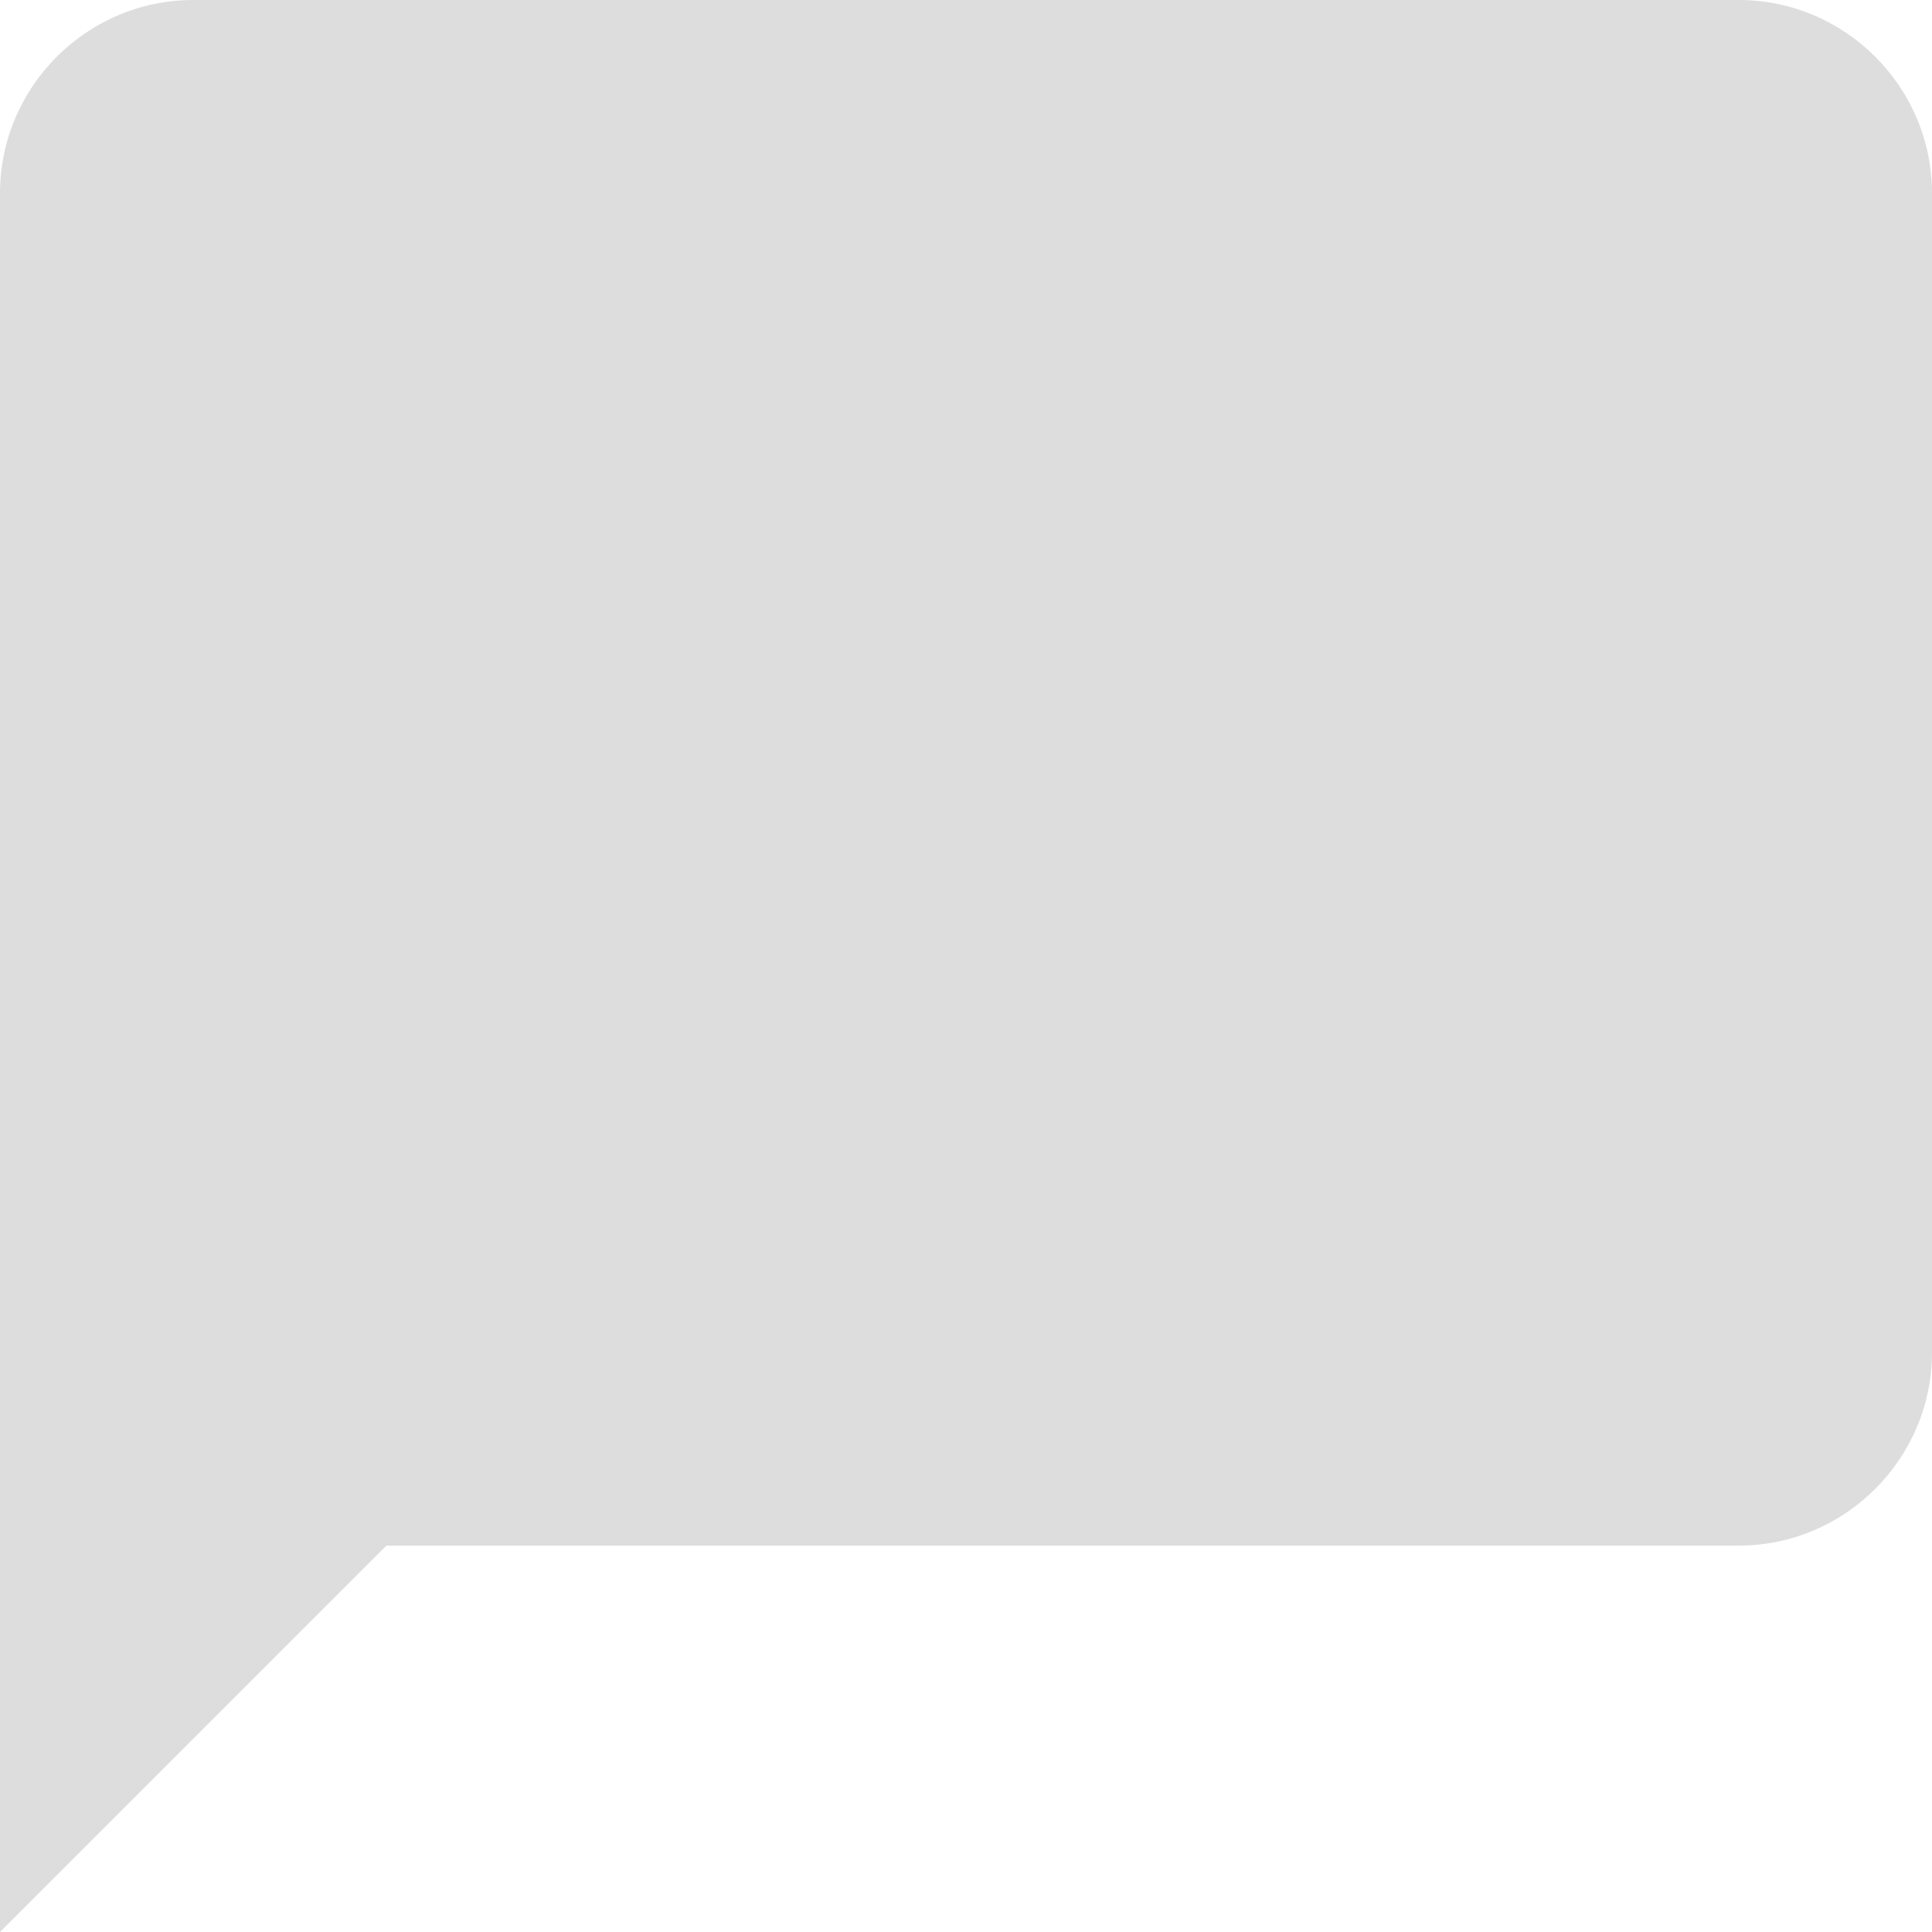
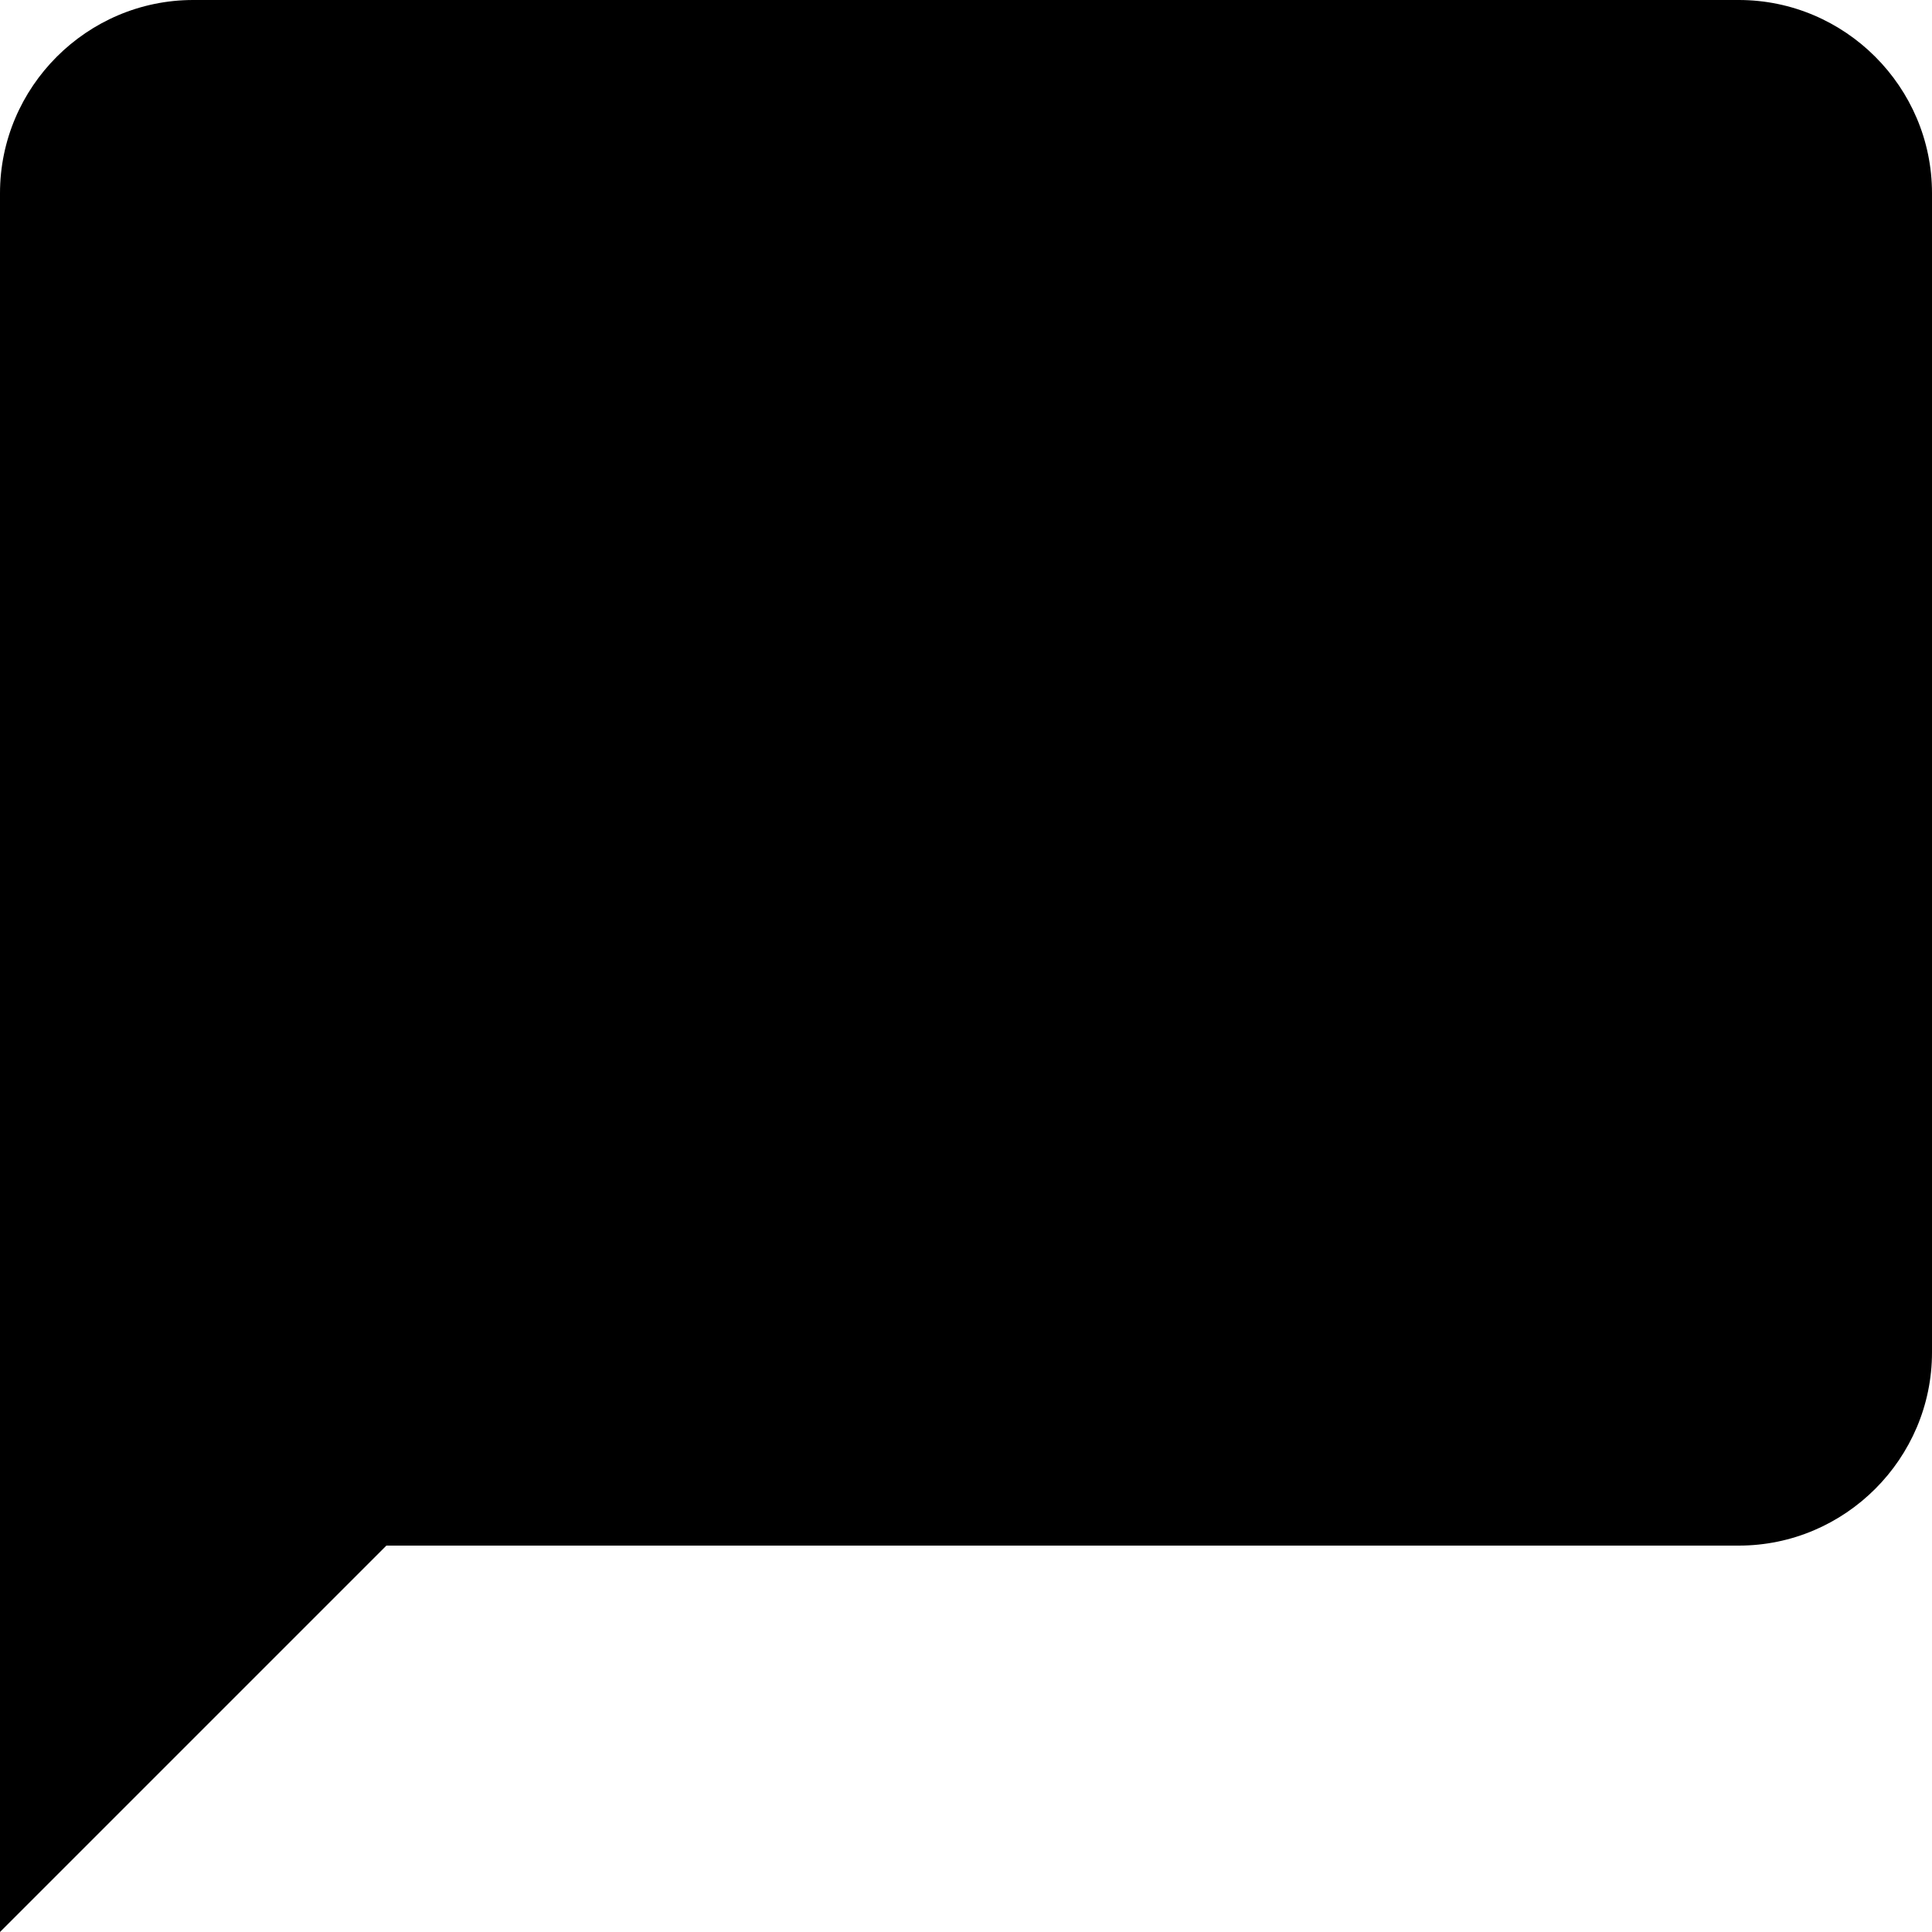
- <svg xmlns="http://www.w3.org/2000/svg" version="1.1" id="Capa_1" x="0px" y="0px" width="510px" height="510px" fill="#ddd" viewBox="0 0 510 510" style="enable-background:new 0 0 510 510;" xml:space="preserve">
+ <svg xmlns="http://www.w3.org/2000/svg" version="1.1" id="Capa_1" x="0px" y="0px" width="510px" height="510px" fill="#000" viewBox="0 0 510 510" style="enable-background:new 0 0 510 510;" xml:space="preserve">
  <g>
    <g id="messenger">
      <path d="M459,0H51C22.95,0,0,22.95,0,51v459l102-102h357c28.05,0,51-22.95,51-51V51C510,22.95,487.05,0,459,0z" />
    </g>
  </g>
  <g>
</g>
  <g>
</g>
  <g>
</g>
  <g>
</g>
  <g>
</g>
  <g>
</g>
  <g>
</g>
  <g>
</g>
  <g>
</g>
  <g>
</g>
  <g>
</g>
  <g>
</g>
  <g>
</g>
  <g>
</g>
  <g>
</g>
</svg>
